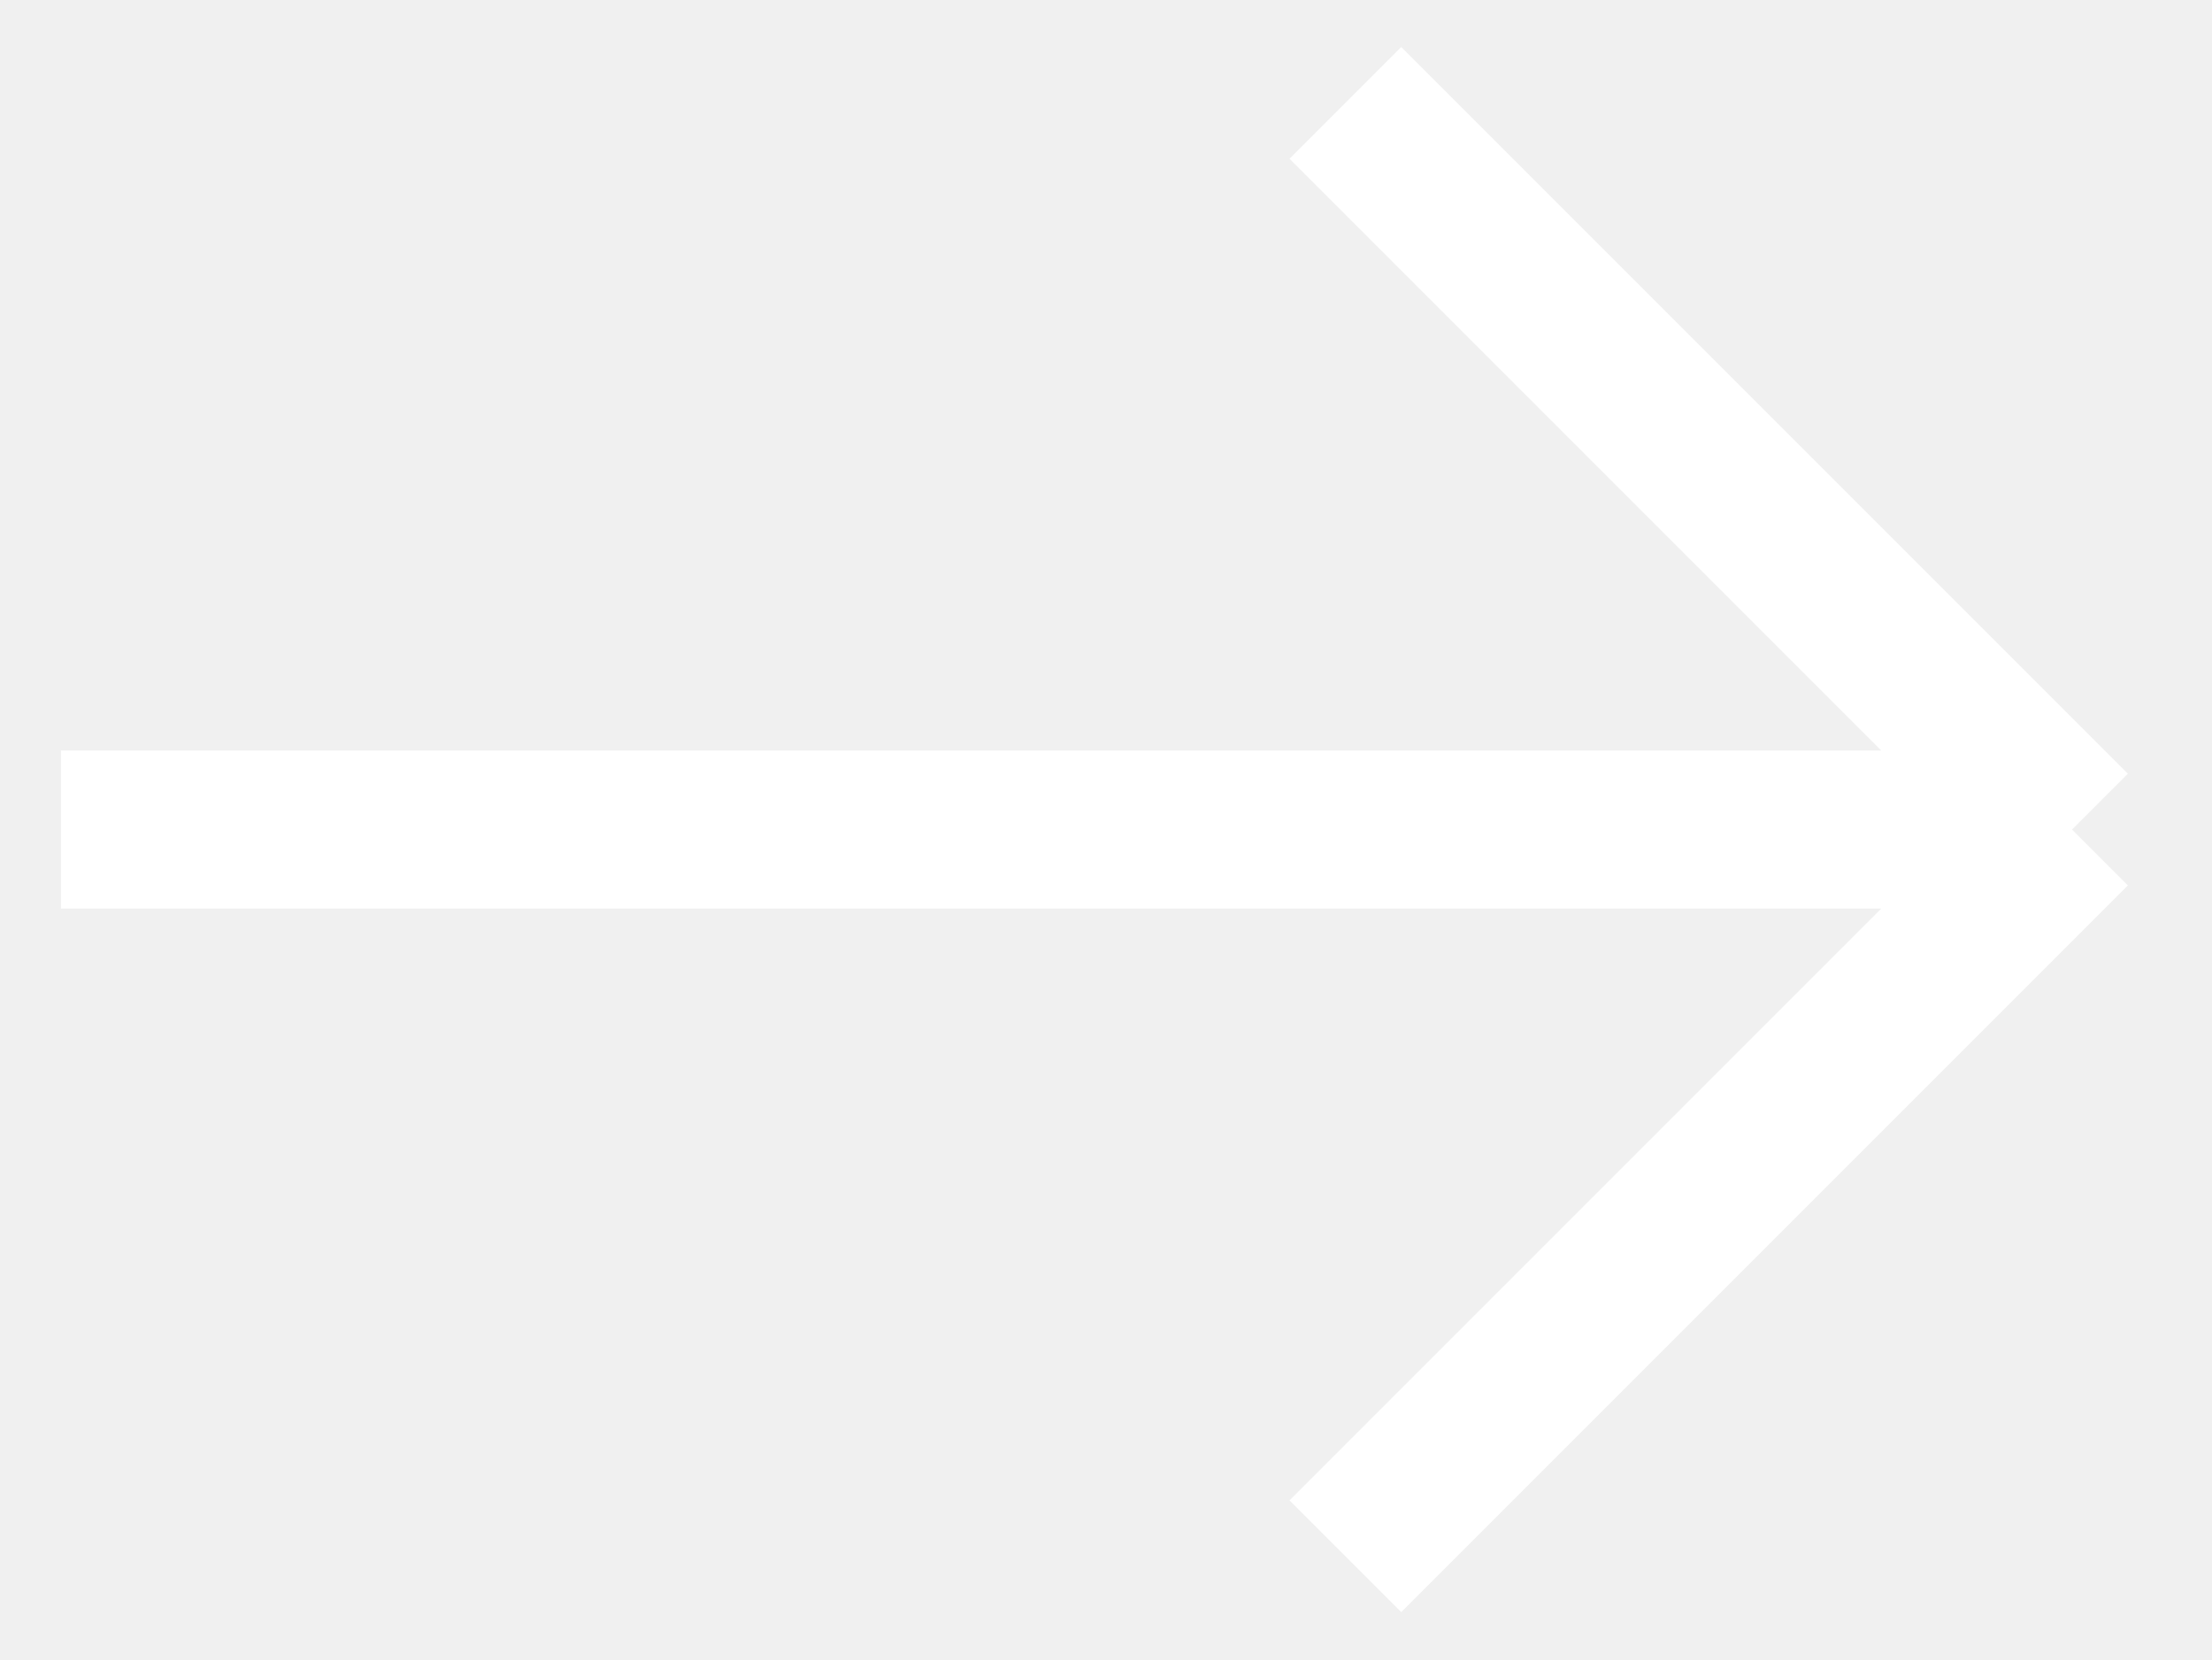
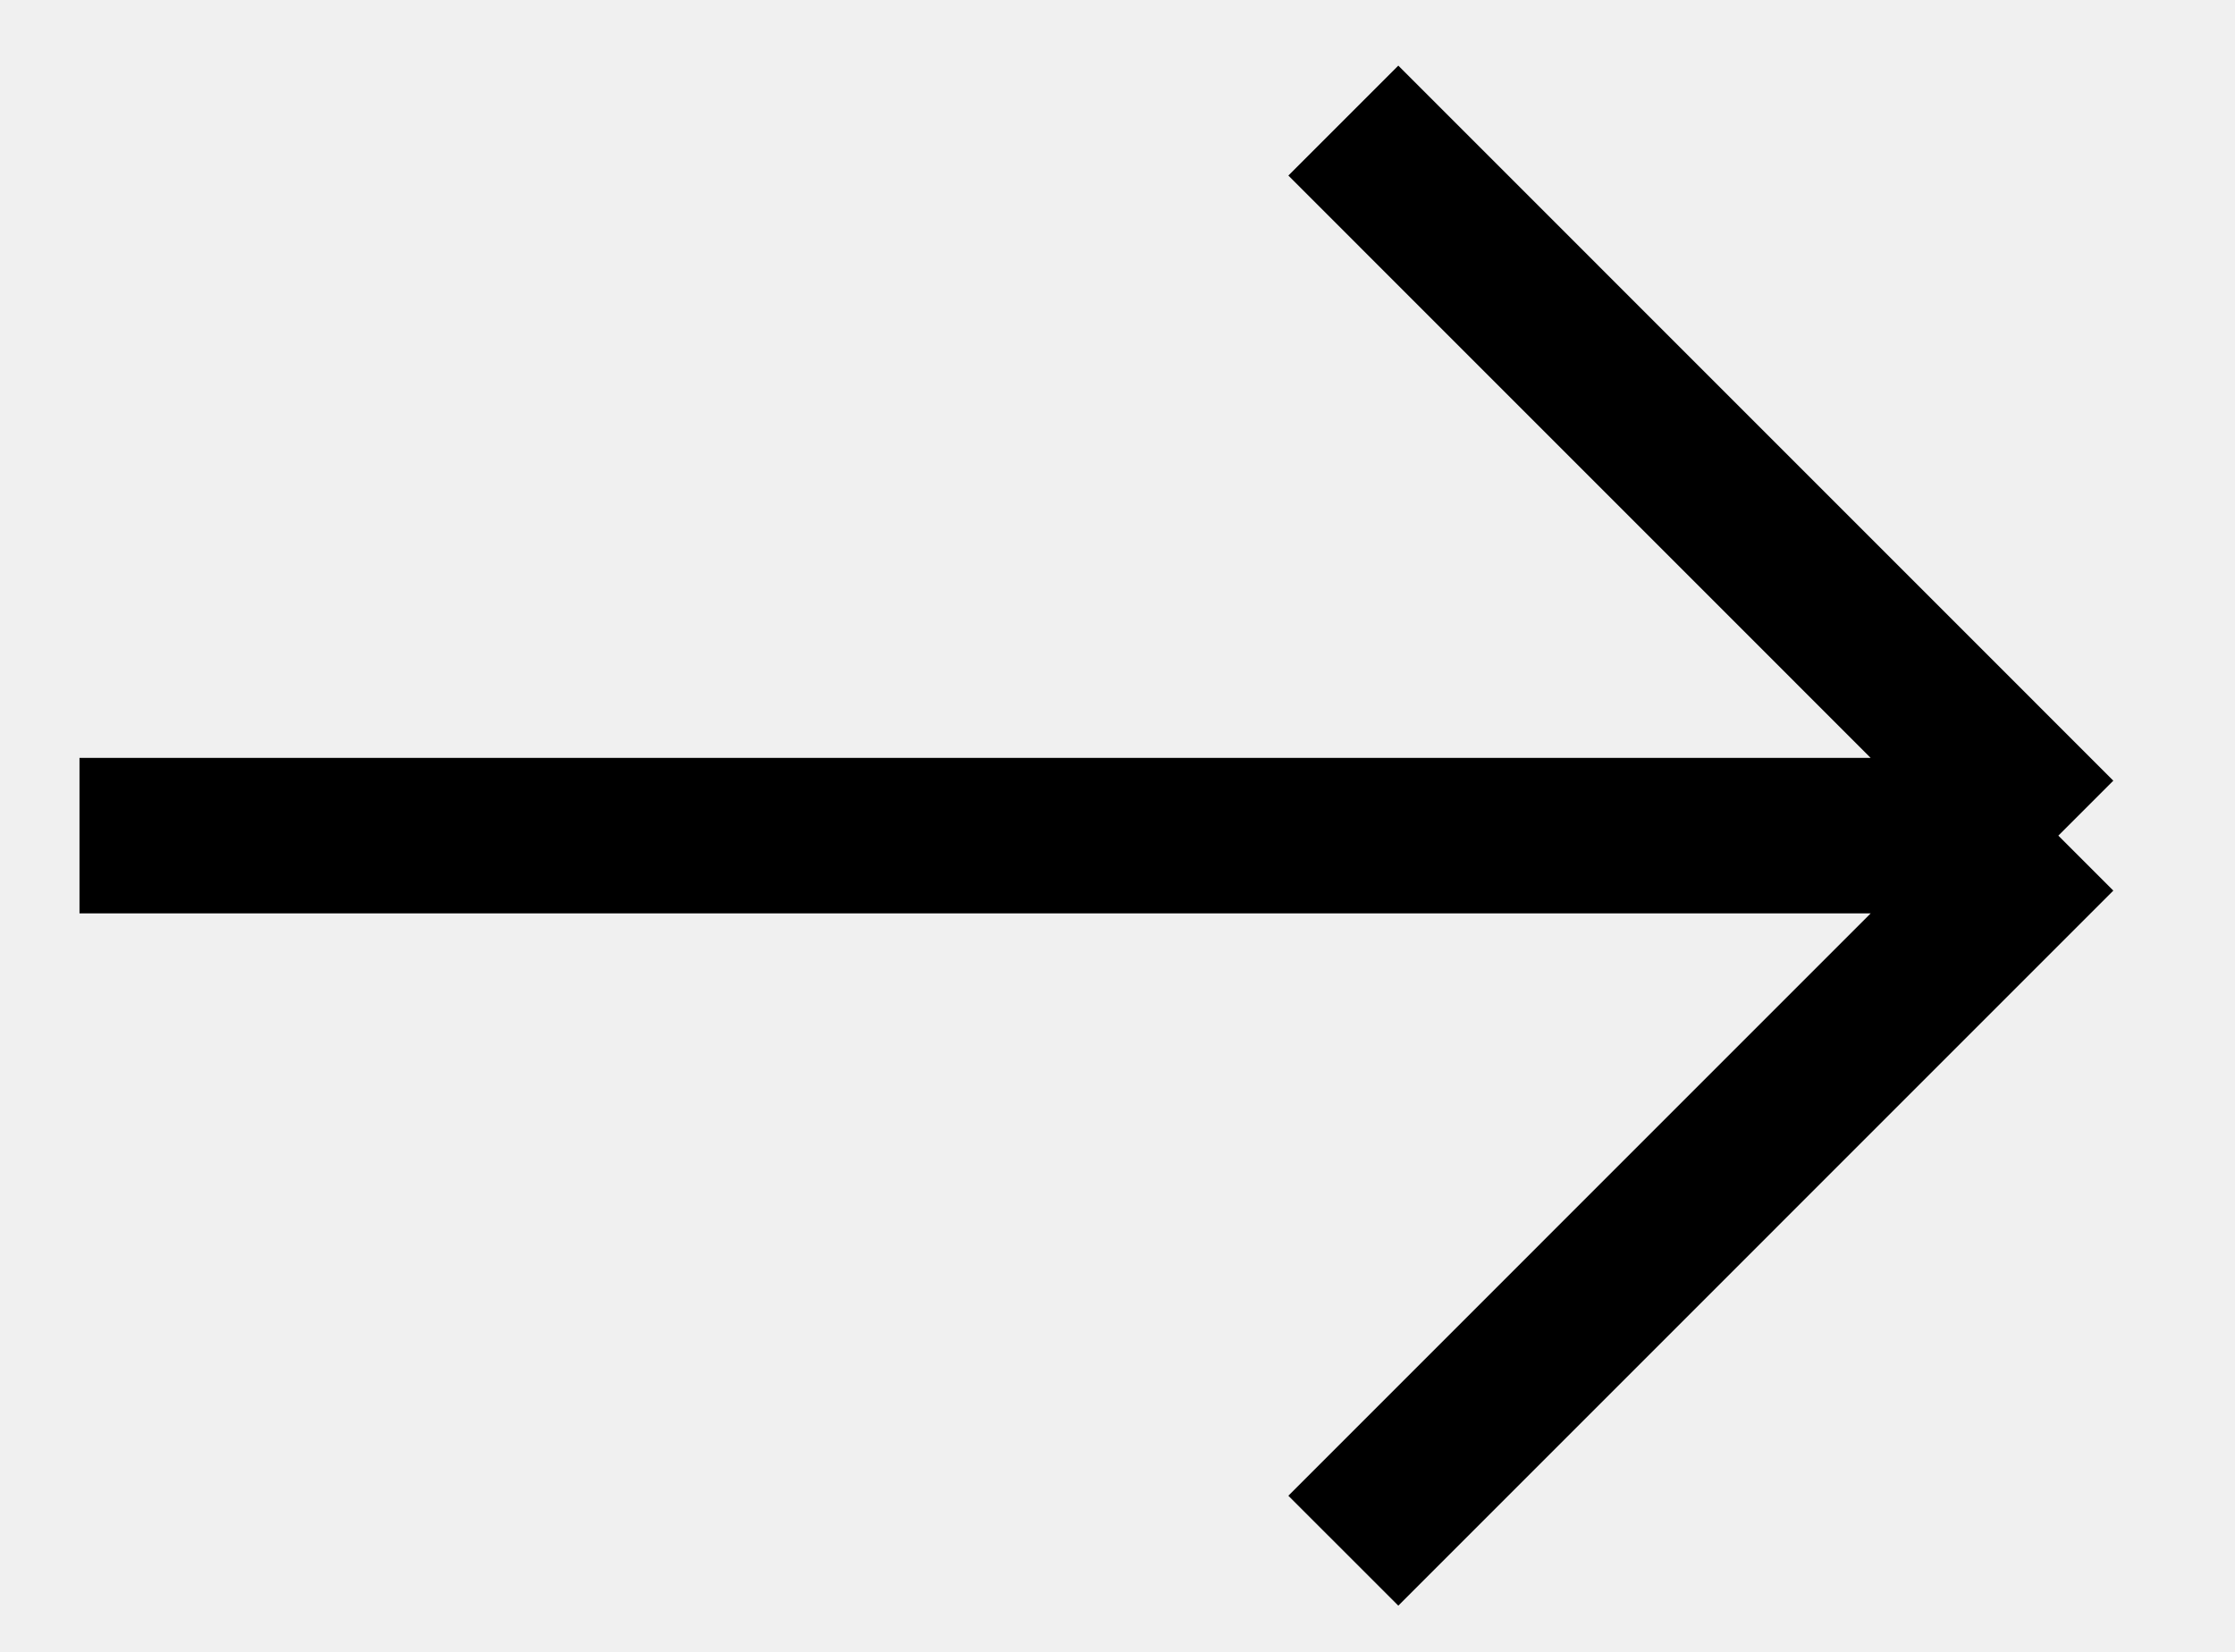
- <svg xmlns="http://www.w3.org/2000/svg" width="28" height="21" viewBox="0 0 28 21" fill="none">
-   <path d="M0.772 10.5H26.228M26.228 10.5L17.03 1.302M26.228 10.5L17.03 19.698" stroke="white" stroke-width="2" />
+ <svg xmlns="http://www.w3.org/2000/svg" width="23" height="17" viewBox="0 0 23 17" fill="none">
+   <path d="M0.818 8.6H21.182M21.182 8.6L13.824 1.241M21.182 8.6L13.824 15.959" stroke="black" stroke-width="1.6" />
</svg>
